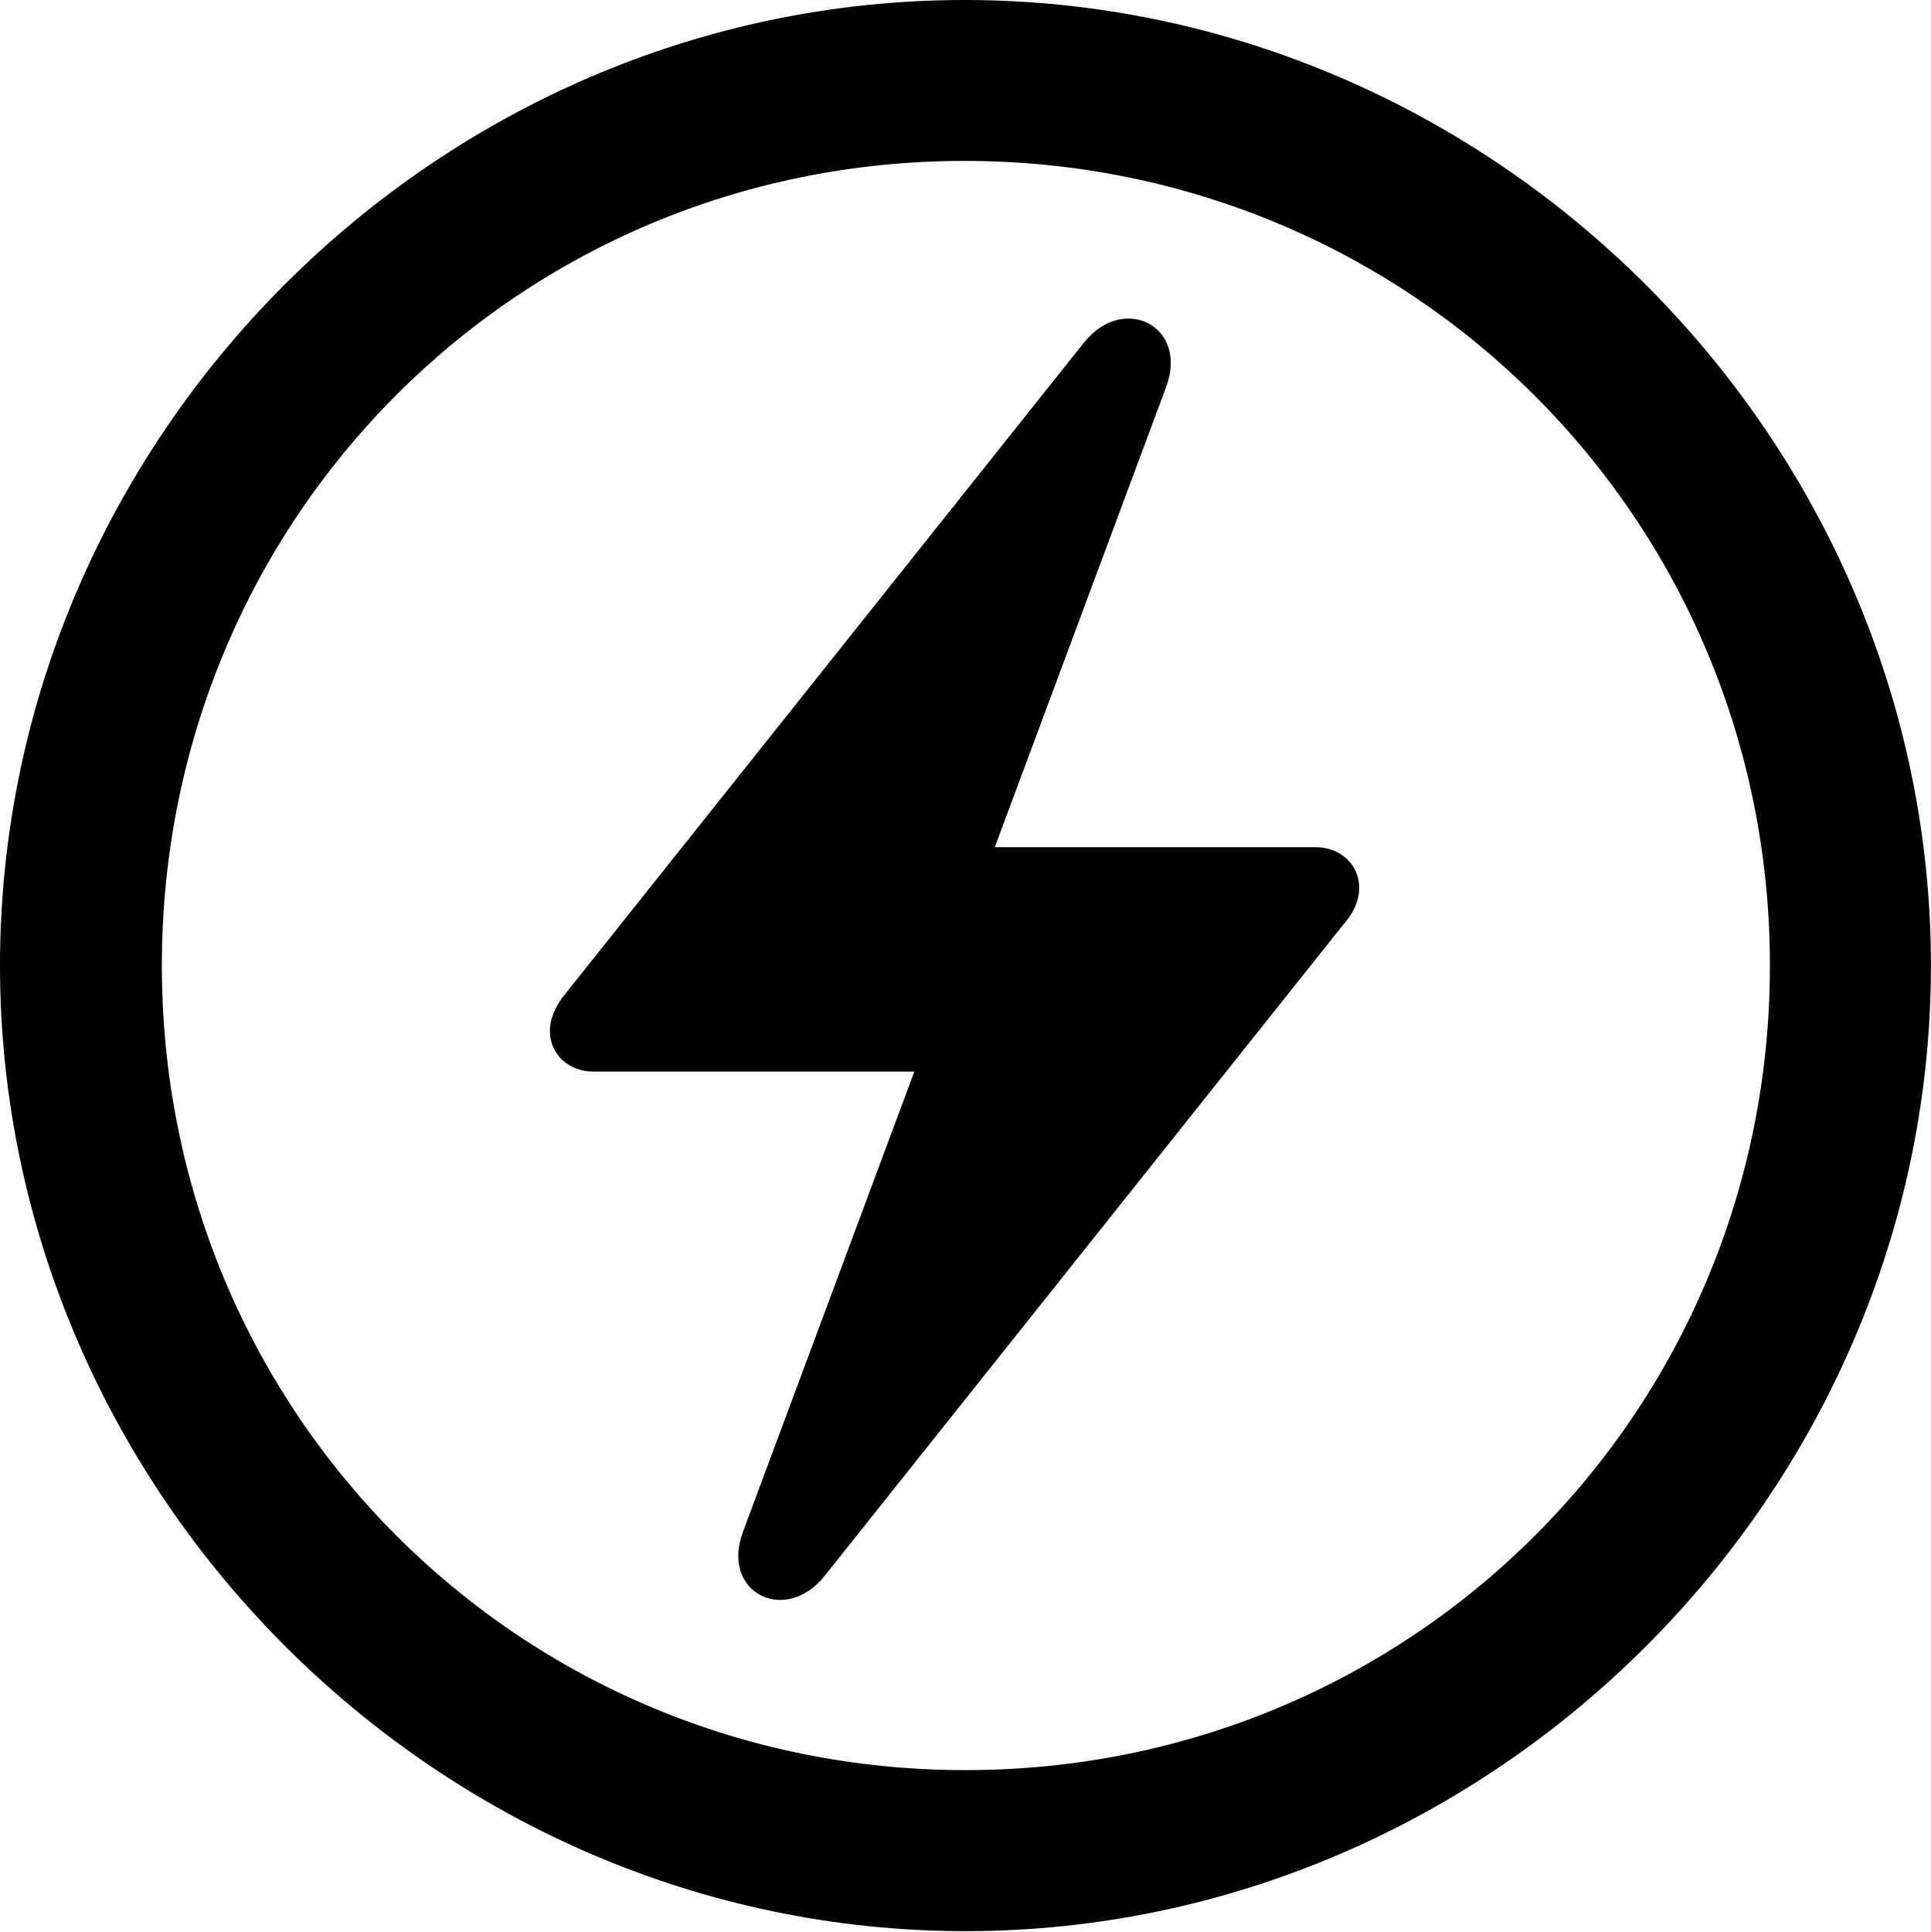
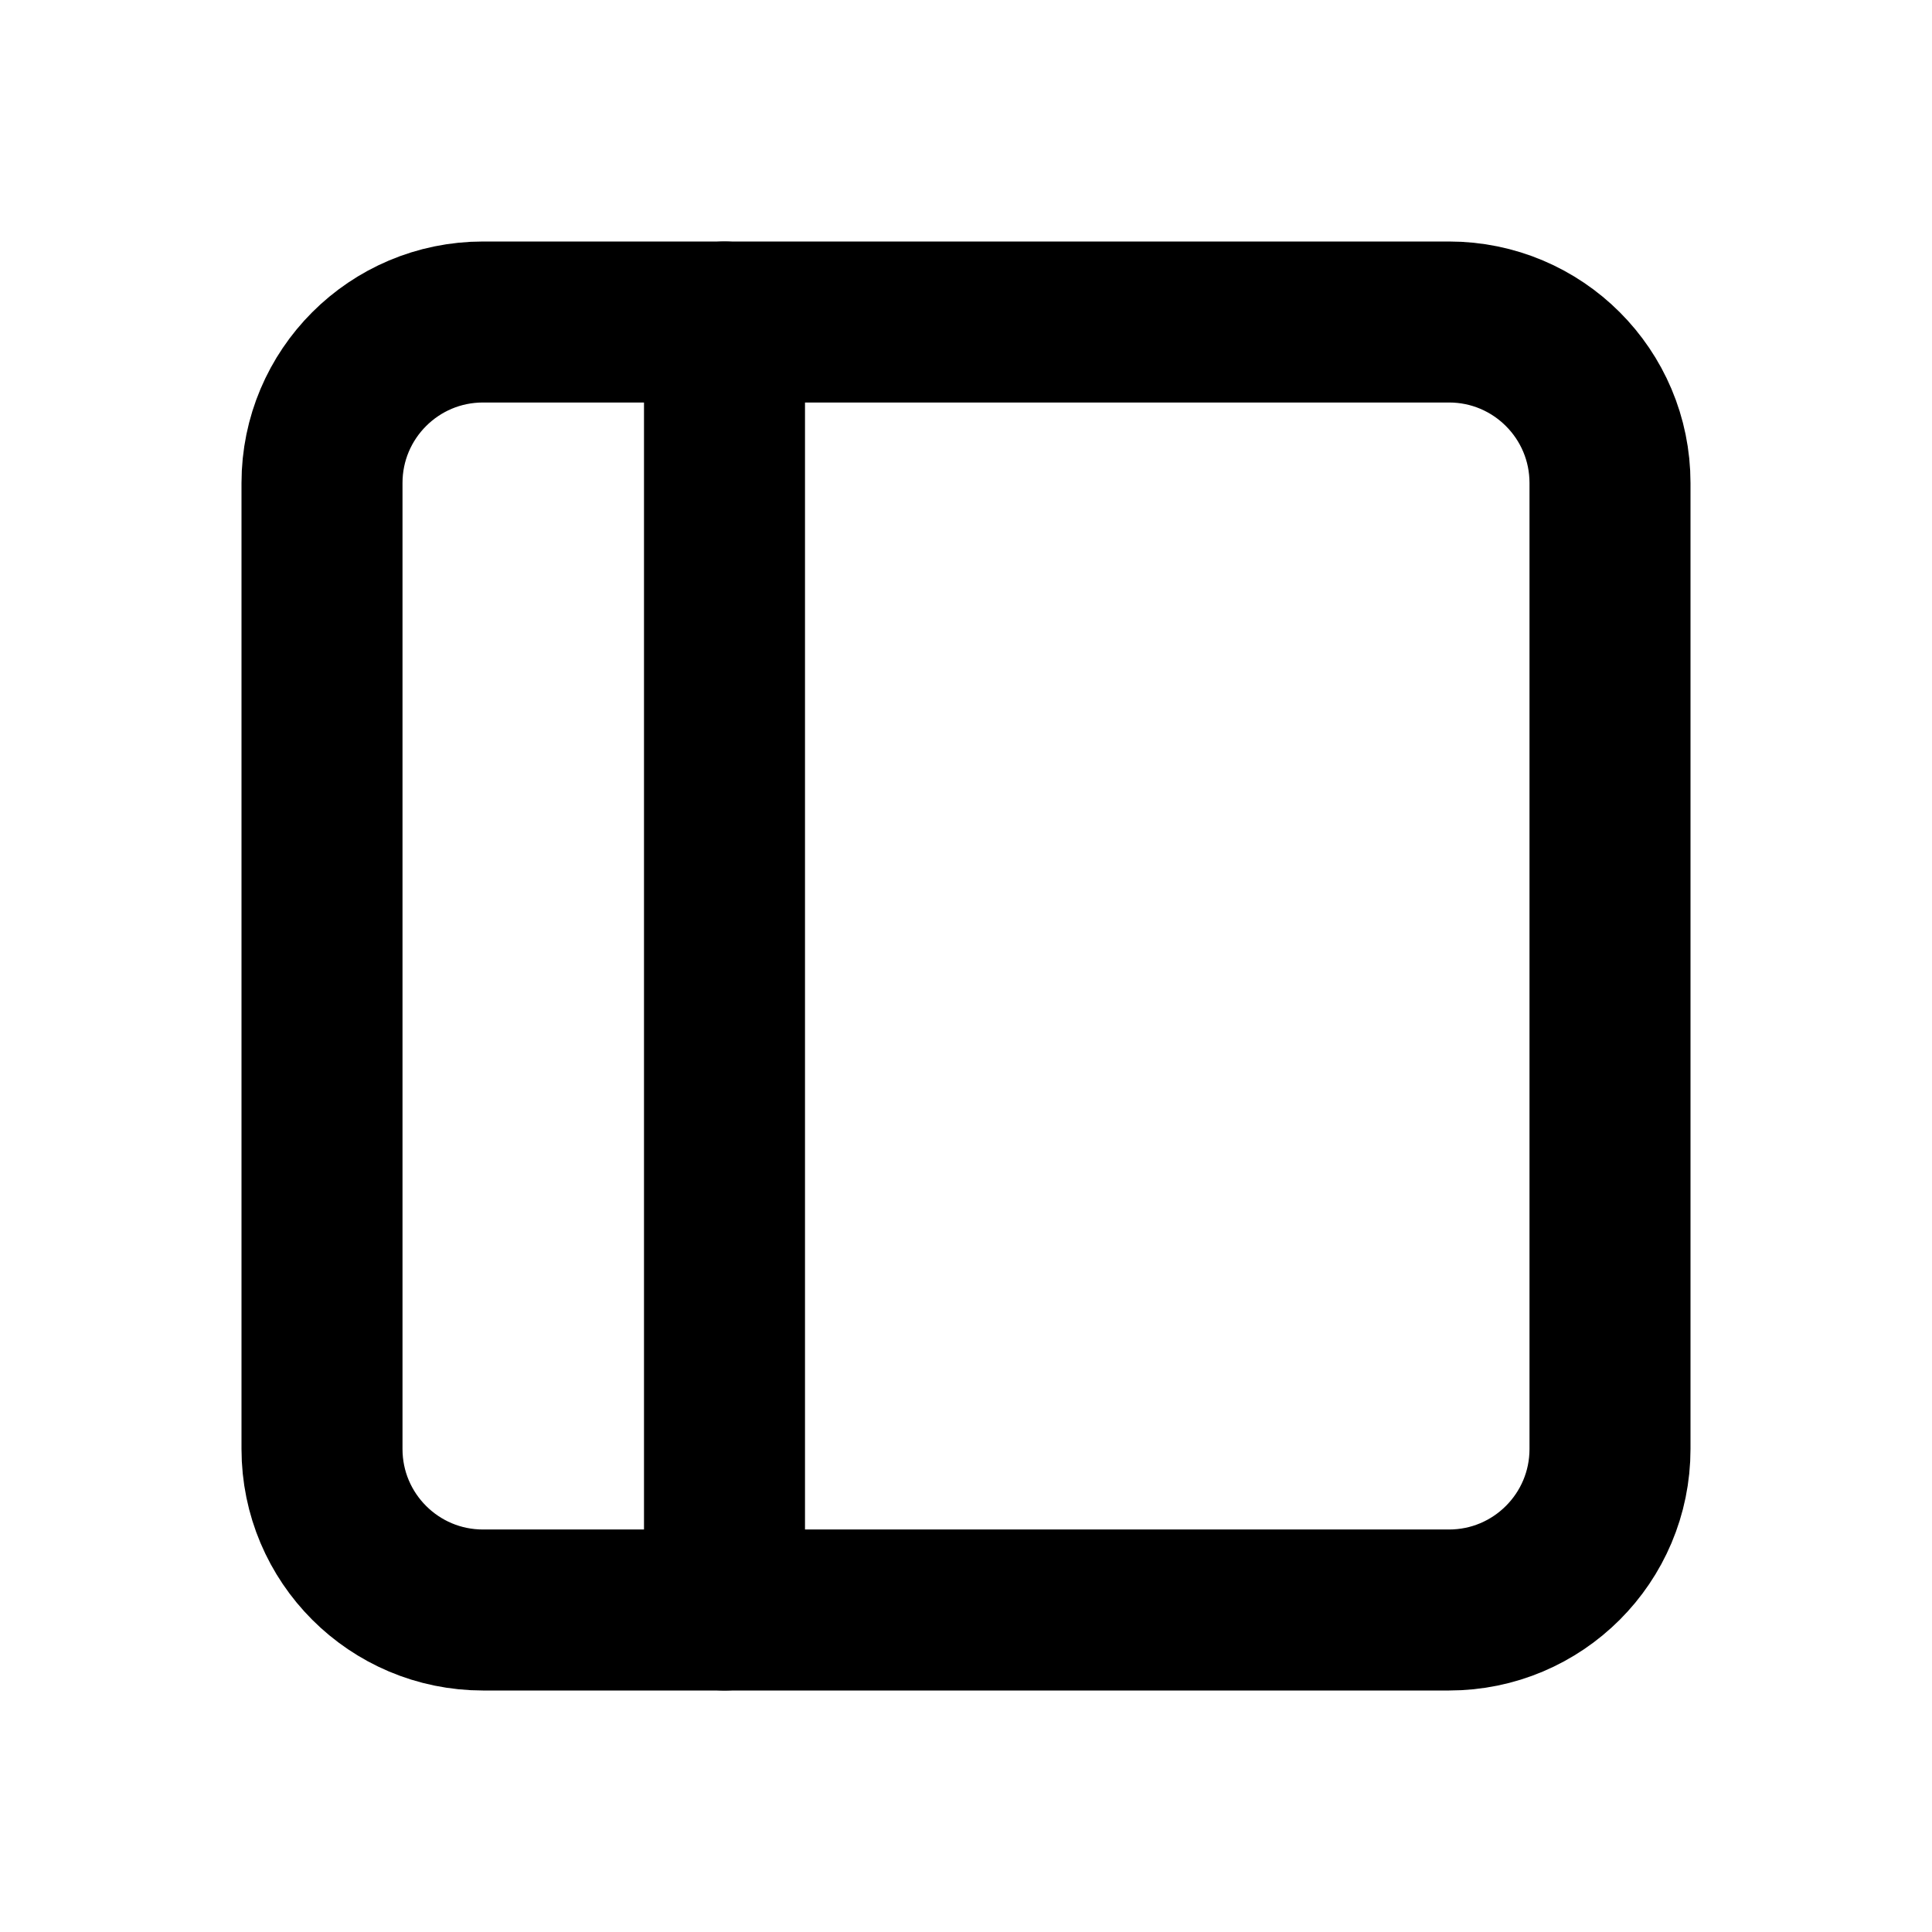
- <svg xmlns="http://www.w3.org/2000/svg" version="1.1" viewBox="0 0 15.938 15.945">
-   <path d="M7.969 15.938C12.328 15.938 15.938 12.32 15.938 7.969C15.938 3.609 12.32 0 7.961 0C3.609 0 0 3.609 0 7.969C0 12.32 3.617 15.938 7.969 15.938ZM7.969 14.609C4.281 14.609 1.336 11.656 1.336 7.969C1.336 4.281 4.273 1.328 7.961 1.328C11.648 1.328 14.609 4.281 14.609 7.969C14.609 11.656 11.656 14.609 7.969 14.609Z" />
-   <path d="M4.539 8.508C4.539 8.703 4.695 8.844 4.898 8.844L7.547 8.844L6.133 12.641C5.945 13.141 6.477 13.414 6.805 13.008L11.086 7.633C11.172 7.539 11.219 7.43 11.219 7.328C11.219 7.133 11.062 6.992 10.859 6.992L8.211 6.992L9.625 3.195C9.812 2.695 9.281 2.422 8.953 2.82L4.672 8.195C4.586 8.297 4.539 8.406 4.539 8.508Z" />
+ <svg xmlns="http://www.w3.org/2000/svg" viewBox="0 0 24 24" fill="none" stroke="currentColor" stroke-linecap="round" stroke-linejoin="round" height="24" width="24">
+   <path d="M4 6a2 2 0 0 1 2 -2h12a2 2 0 0 1 2 2v12a2 2 0 0 1 -2 2H6a2 2 0 0 1 -2 -2z" stroke-width="2" />
+   <path d="m9 4 0 16" stroke-width="2" />
</svg>
